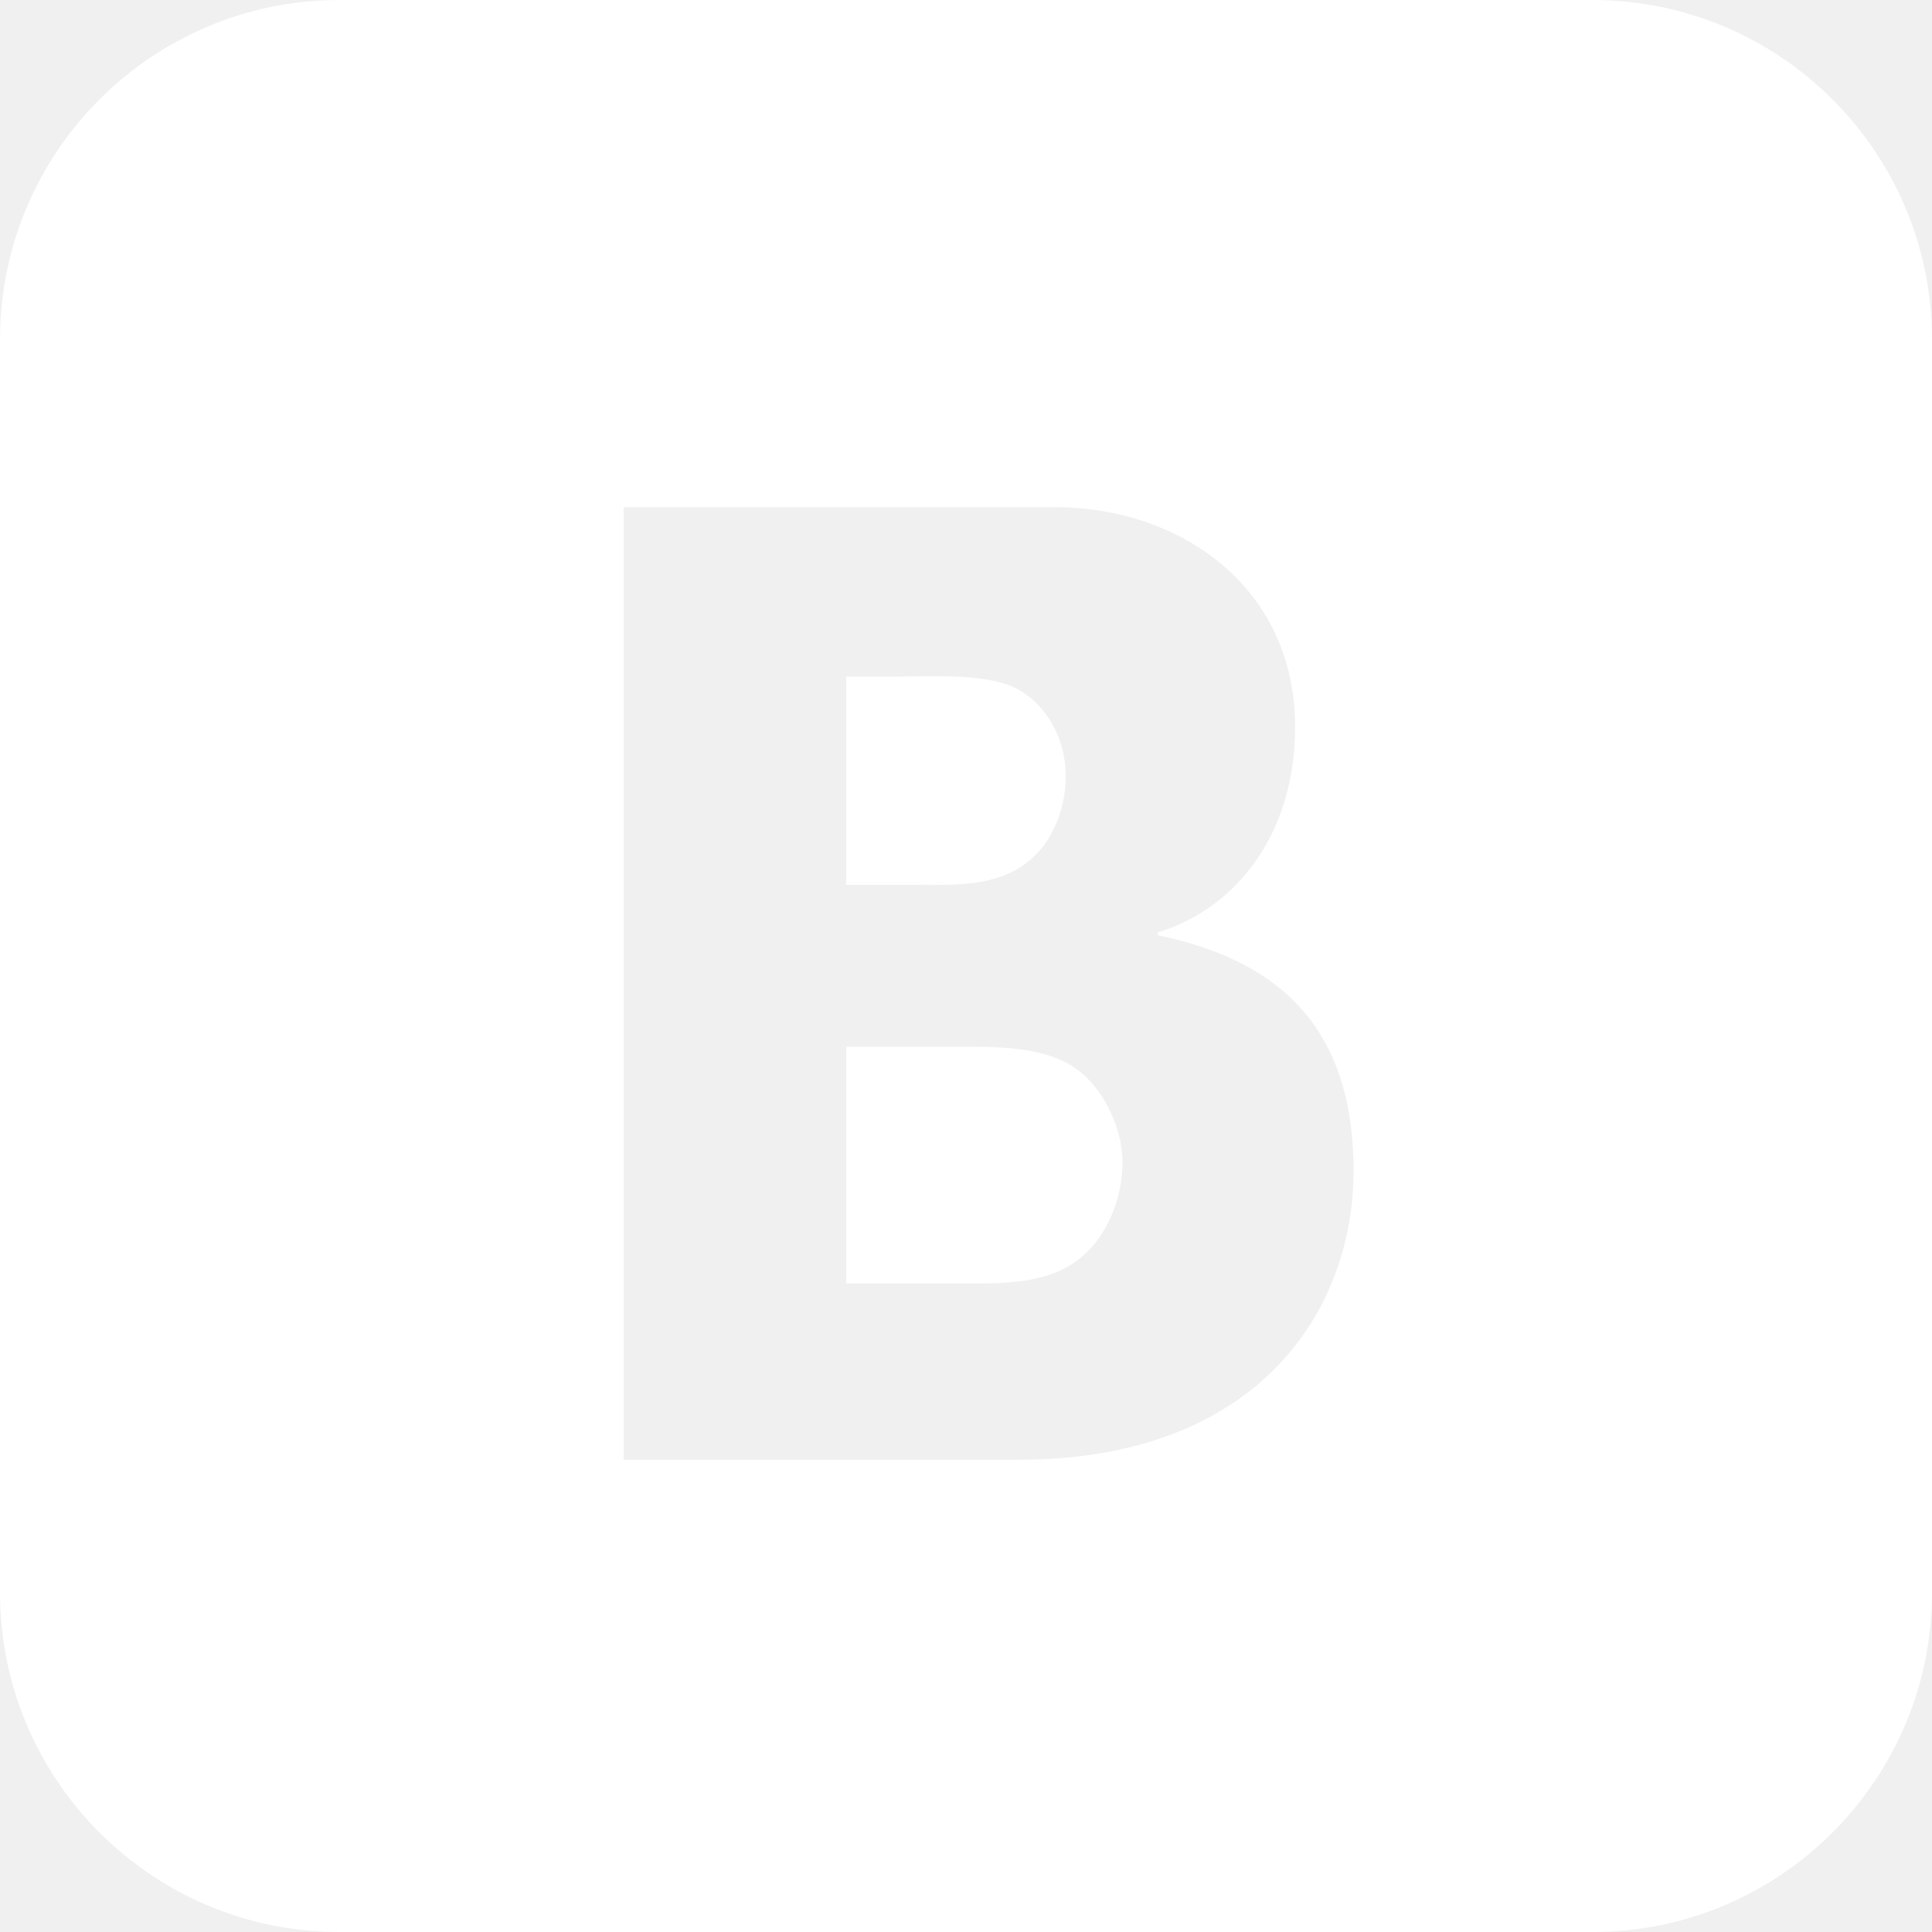
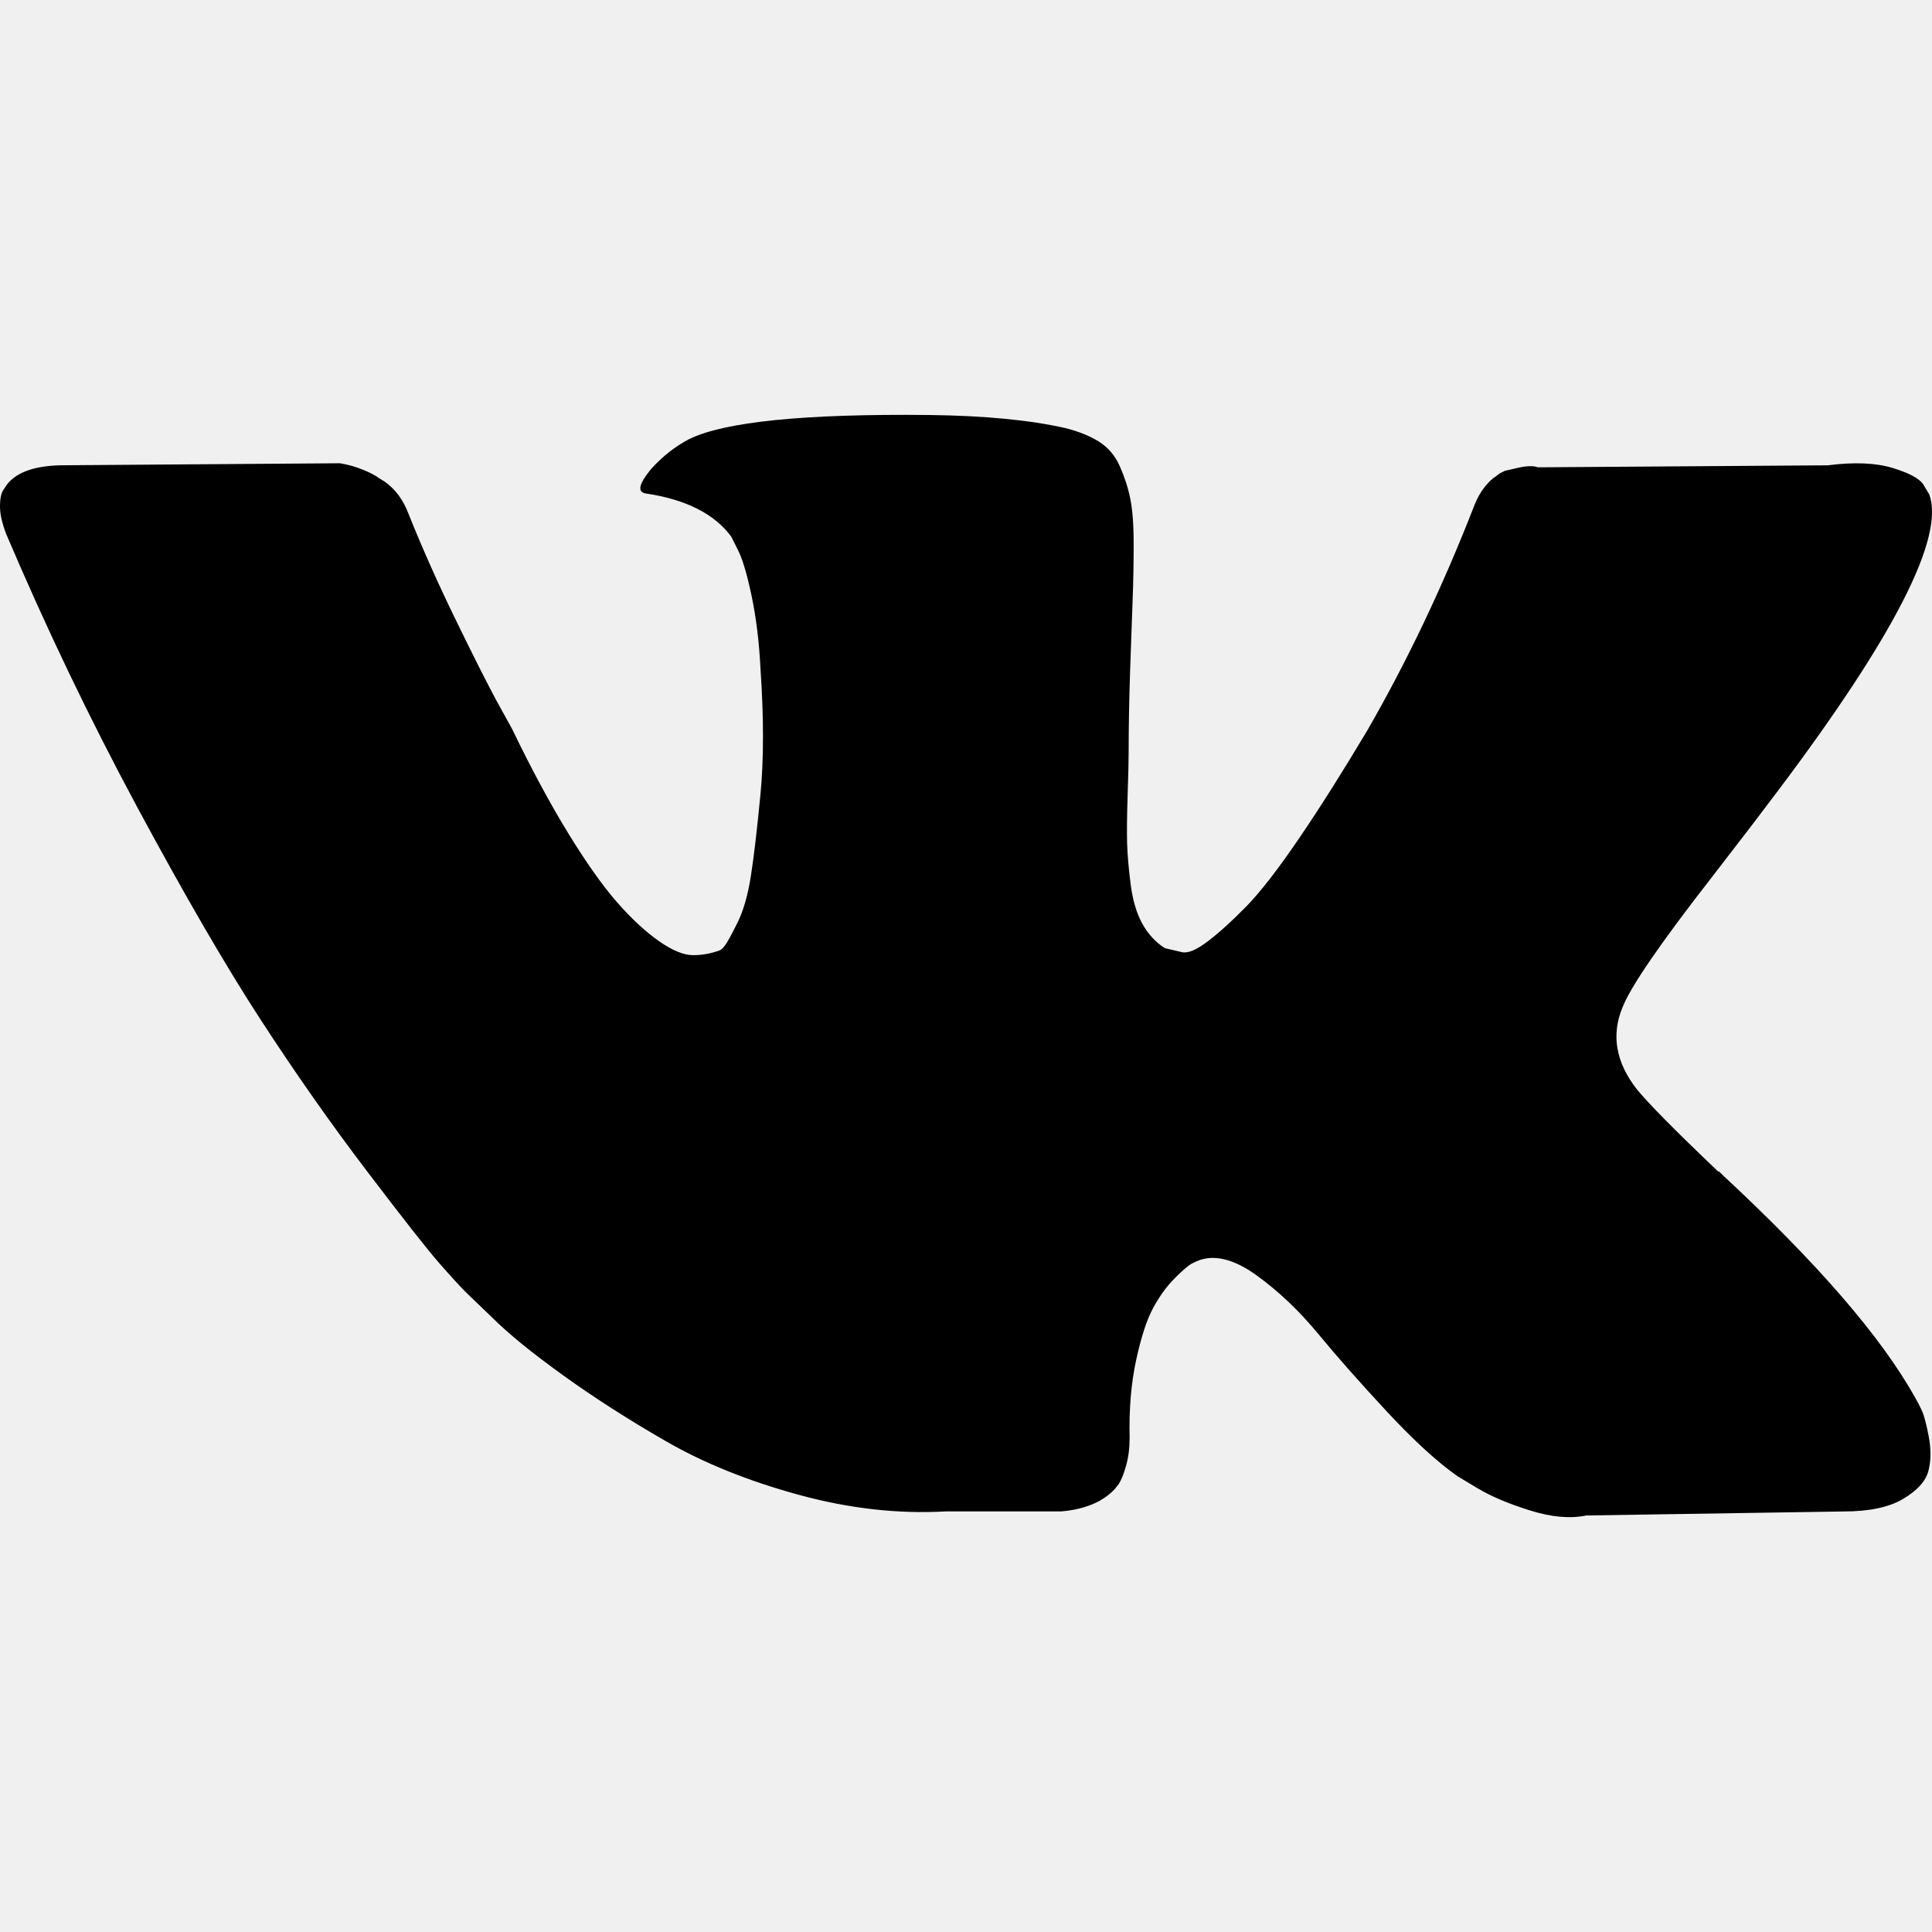
- <svg xmlns="http://www.w3.org/2000/svg" version="1.1" id="Capa_1" x="0px" y="0px" viewBox="0 0 96 96" style="enable-background:new 0 0 96 96;" xml:space="preserve" width="512px" height="512px">
+ <svg xmlns="http://www.w3.org/2000/svg" version="1.1" id="Capa_1" x="0px" y="0px" width="548.358px" height="548.358px" viewBox="0 0 548.358 548.358" style="enable-background:new 0 0 548.358 548.358;" xml:space="preserve">
  <g>
-     <path d="M53.174,52.908c-1.539-0.896-3.678-0.896-5.416-0.896h-5.707v11.76h5.238   c1.939,0,4.412,0.139,6.084-1.035c1.535-1.033,2.404-3.061,2.404-4.992C55.777,55.951,54.709,53.805,53.174,52.908z M51.021,42.865   c1.27-0.967,1.936-2.691,1.936-4.279c0-1.725-0.801-3.381-2.27-4.277c-1.537-0.896-4.346-0.689-6.15-0.689h-2.486v10.35h3.289   C47.211,43.969,49.418,44.107,51.021,42.865z M79.125,0H16.873C7.555,0,0,7.555,0,16.875v62.25C0,88.443,7.555,96,16.873,96h62.252   C88.443,96,96,88.443,96,79.125v-62.25C96,7.555,88.443,0,79.125,0z M50.604,72.535H30.992V25.201H52.42   c6.207,0,11.934,3.951,11.934,10.92c0,5.381-3.004,9.066-6.836,10.211v0.139c5.682,1.174,9.74,4.26,9.74,11.705   C67.258,65.066,62.566,72.535,50.604,72.535z" fill="#FFFFFF" />
+     <path d="M545.451,400.298c-0.664-1.431-1.283-2.618-1.858-3.569c-9.514-17.135-27.695-38.167-54.532-63.102l-0.567-0.571   l-0.284-0.28l-0.287-0.287h-0.288c-12.18-11.611-19.893-19.418-23.123-23.415c-5.91-7.614-7.234-15.321-4.004-23.13   c2.282-5.9,10.854-18.36,25.696-37.397c7.807-10.089,13.99-18.175,18.556-24.267c32.931-43.78,47.208-71.756,42.828-83.939   l-1.701-2.847c-1.143-1.714-4.093-3.282-8.846-4.712c-4.764-1.427-10.853-1.663-18.278-0.712l-82.224,0.568   c-1.332-0.472-3.234-0.428-5.712,0.144c-2.475,0.572-3.713,0.859-3.713,0.859l-1.431,0.715l-1.136,0.859   c-0.952,0.568-1.999,1.567-3.142,2.995c-1.137,1.423-2.088,3.093-2.848,4.996c-8.952,23.031-19.13,44.444-30.553,64.238   c-7.043,11.803-13.511,22.032-19.418,30.693c-5.899,8.658-10.848,15.037-14.842,19.126c-4,4.093-7.61,7.372-10.852,9.849   c-3.237,2.478-5.708,3.525-7.419,3.142c-1.715-0.383-3.33-0.763-4.859-1.143c-2.663-1.714-4.805-4.045-6.42-6.995   c-1.622-2.95-2.714-6.663-3.285-11.136c-0.568-4.476-0.904-8.326-1-11.563c-0.089-3.233-0.048-7.806,0.145-13.706   c0.198-5.903,0.287-9.897,0.287-11.991c0-7.234,0.141-15.085,0.424-23.555c0.288-8.47,0.521-15.181,0.716-20.125   c0.194-4.949,0.284-10.185,0.284-15.705s-0.336-9.849-1-12.991c-0.656-3.138-1.663-6.184-2.99-9.137   c-1.335-2.95-3.289-5.232-5.853-6.852c-2.569-1.618-5.763-2.902-9.564-3.856c-10.089-2.283-22.936-3.518-38.547-3.71   c-35.401-0.38-58.148,1.906-68.236,6.855c-3.997,2.091-7.614,4.948-10.848,8.562c-3.427,4.189-3.905,6.475-1.431,6.851   c11.422,1.711,19.508,5.804,24.267,12.275l1.715,3.429c1.334,2.474,2.666,6.854,3.999,13.134c1.331,6.28,2.19,13.227,2.568,20.837   c0.95,13.897,0.95,25.793,0,35.689c-0.953,9.9-1.853,17.607-2.712,23.127c-0.859,5.52-2.143,9.993-3.855,13.418   c-1.715,3.426-2.856,5.52-3.428,6.28c-0.571,0.76-1.047,1.239-1.425,1.427c-2.474,0.948-5.047,1.431-7.71,1.431   c-2.667,0-5.901-1.334-9.707-4c-3.805-2.666-7.754-6.328-11.847-10.992c-4.093-4.665-8.709-11.184-13.85-19.558   c-5.137-8.374-10.467-18.271-15.987-29.691l-4.567-8.282c-2.855-5.328-6.755-13.086-11.704-23.267   c-4.952-10.185-9.329-20.037-13.134-29.554c-1.521-3.997-3.806-7.04-6.851-9.134l-1.429-0.859c-0.95-0.76-2.475-1.567-4.567-2.427   c-2.095-0.859-4.281-1.475-6.567-1.854l-78.229,0.568c-7.994,0-13.418,1.811-16.274,5.428l-1.143,1.711   C0.288,140.146,0,141.668,0,143.763c0,2.094,0.571,4.664,1.714,7.707c11.42,26.84,23.839,52.725,37.257,77.659   c13.418,24.934,25.078,45.019,34.973,60.237c9.897,15.229,19.985,29.602,30.264,43.112c10.279,13.515,17.083,22.176,20.412,25.981   c3.333,3.812,5.951,6.662,7.854,8.565l7.139,6.851c4.568,4.569,11.276,10.041,20.127,16.416   c8.853,6.379,18.654,12.659,29.408,18.85c10.756,6.181,23.269,11.225,37.546,15.126c14.275,3.905,28.169,5.472,41.684,4.716h32.834   c6.659-0.575,11.704-2.669,15.133-6.283l1.136-1.431c0.764-1.136,1.479-2.901,2.139-5.276c0.668-2.379,1-5,1-7.851   c-0.195-8.183,0.428-15.558,1.852-22.124c1.423-6.564,3.045-11.513,4.859-14.846c1.813-3.33,3.859-6.14,6.136-8.418   c2.282-2.283,3.908-3.666,4.862-4.142c0.948-0.479,1.705-0.804,2.276-0.999c4.568-1.522,9.944-0.048,16.136,4.429   c6.187,4.473,11.99,9.996,17.418,16.56c5.425,6.57,11.943,13.941,19.555,22.124c7.617,8.186,14.277,14.271,19.985,18.274   l5.708,3.426c3.812,2.286,8.761,4.38,14.853,6.283c6.081,1.902,11.409,2.378,15.984,1.427l73.087-1.14   c7.229,0,12.854-1.197,16.844-3.572c3.998-2.379,6.373-5,7.139-7.851c0.764-2.854,0.805-6.092,0.145-9.712   C546.782,404.25,546.115,401.725,545.451,400.298z" />
  </g>
  <g>
</g>
  <g>
</g>
  <g>
</g>
  <g>
</g>
  <g>
</g>
  <g>
</g>
  <g>
</g>
  <g>
</g>
  <g>
</g>
  <g>
</g>
  <g>
</g>
  <g>
</g>
  <g>
</g>
  <g>
</g>
  <g>
</g>
</svg>
